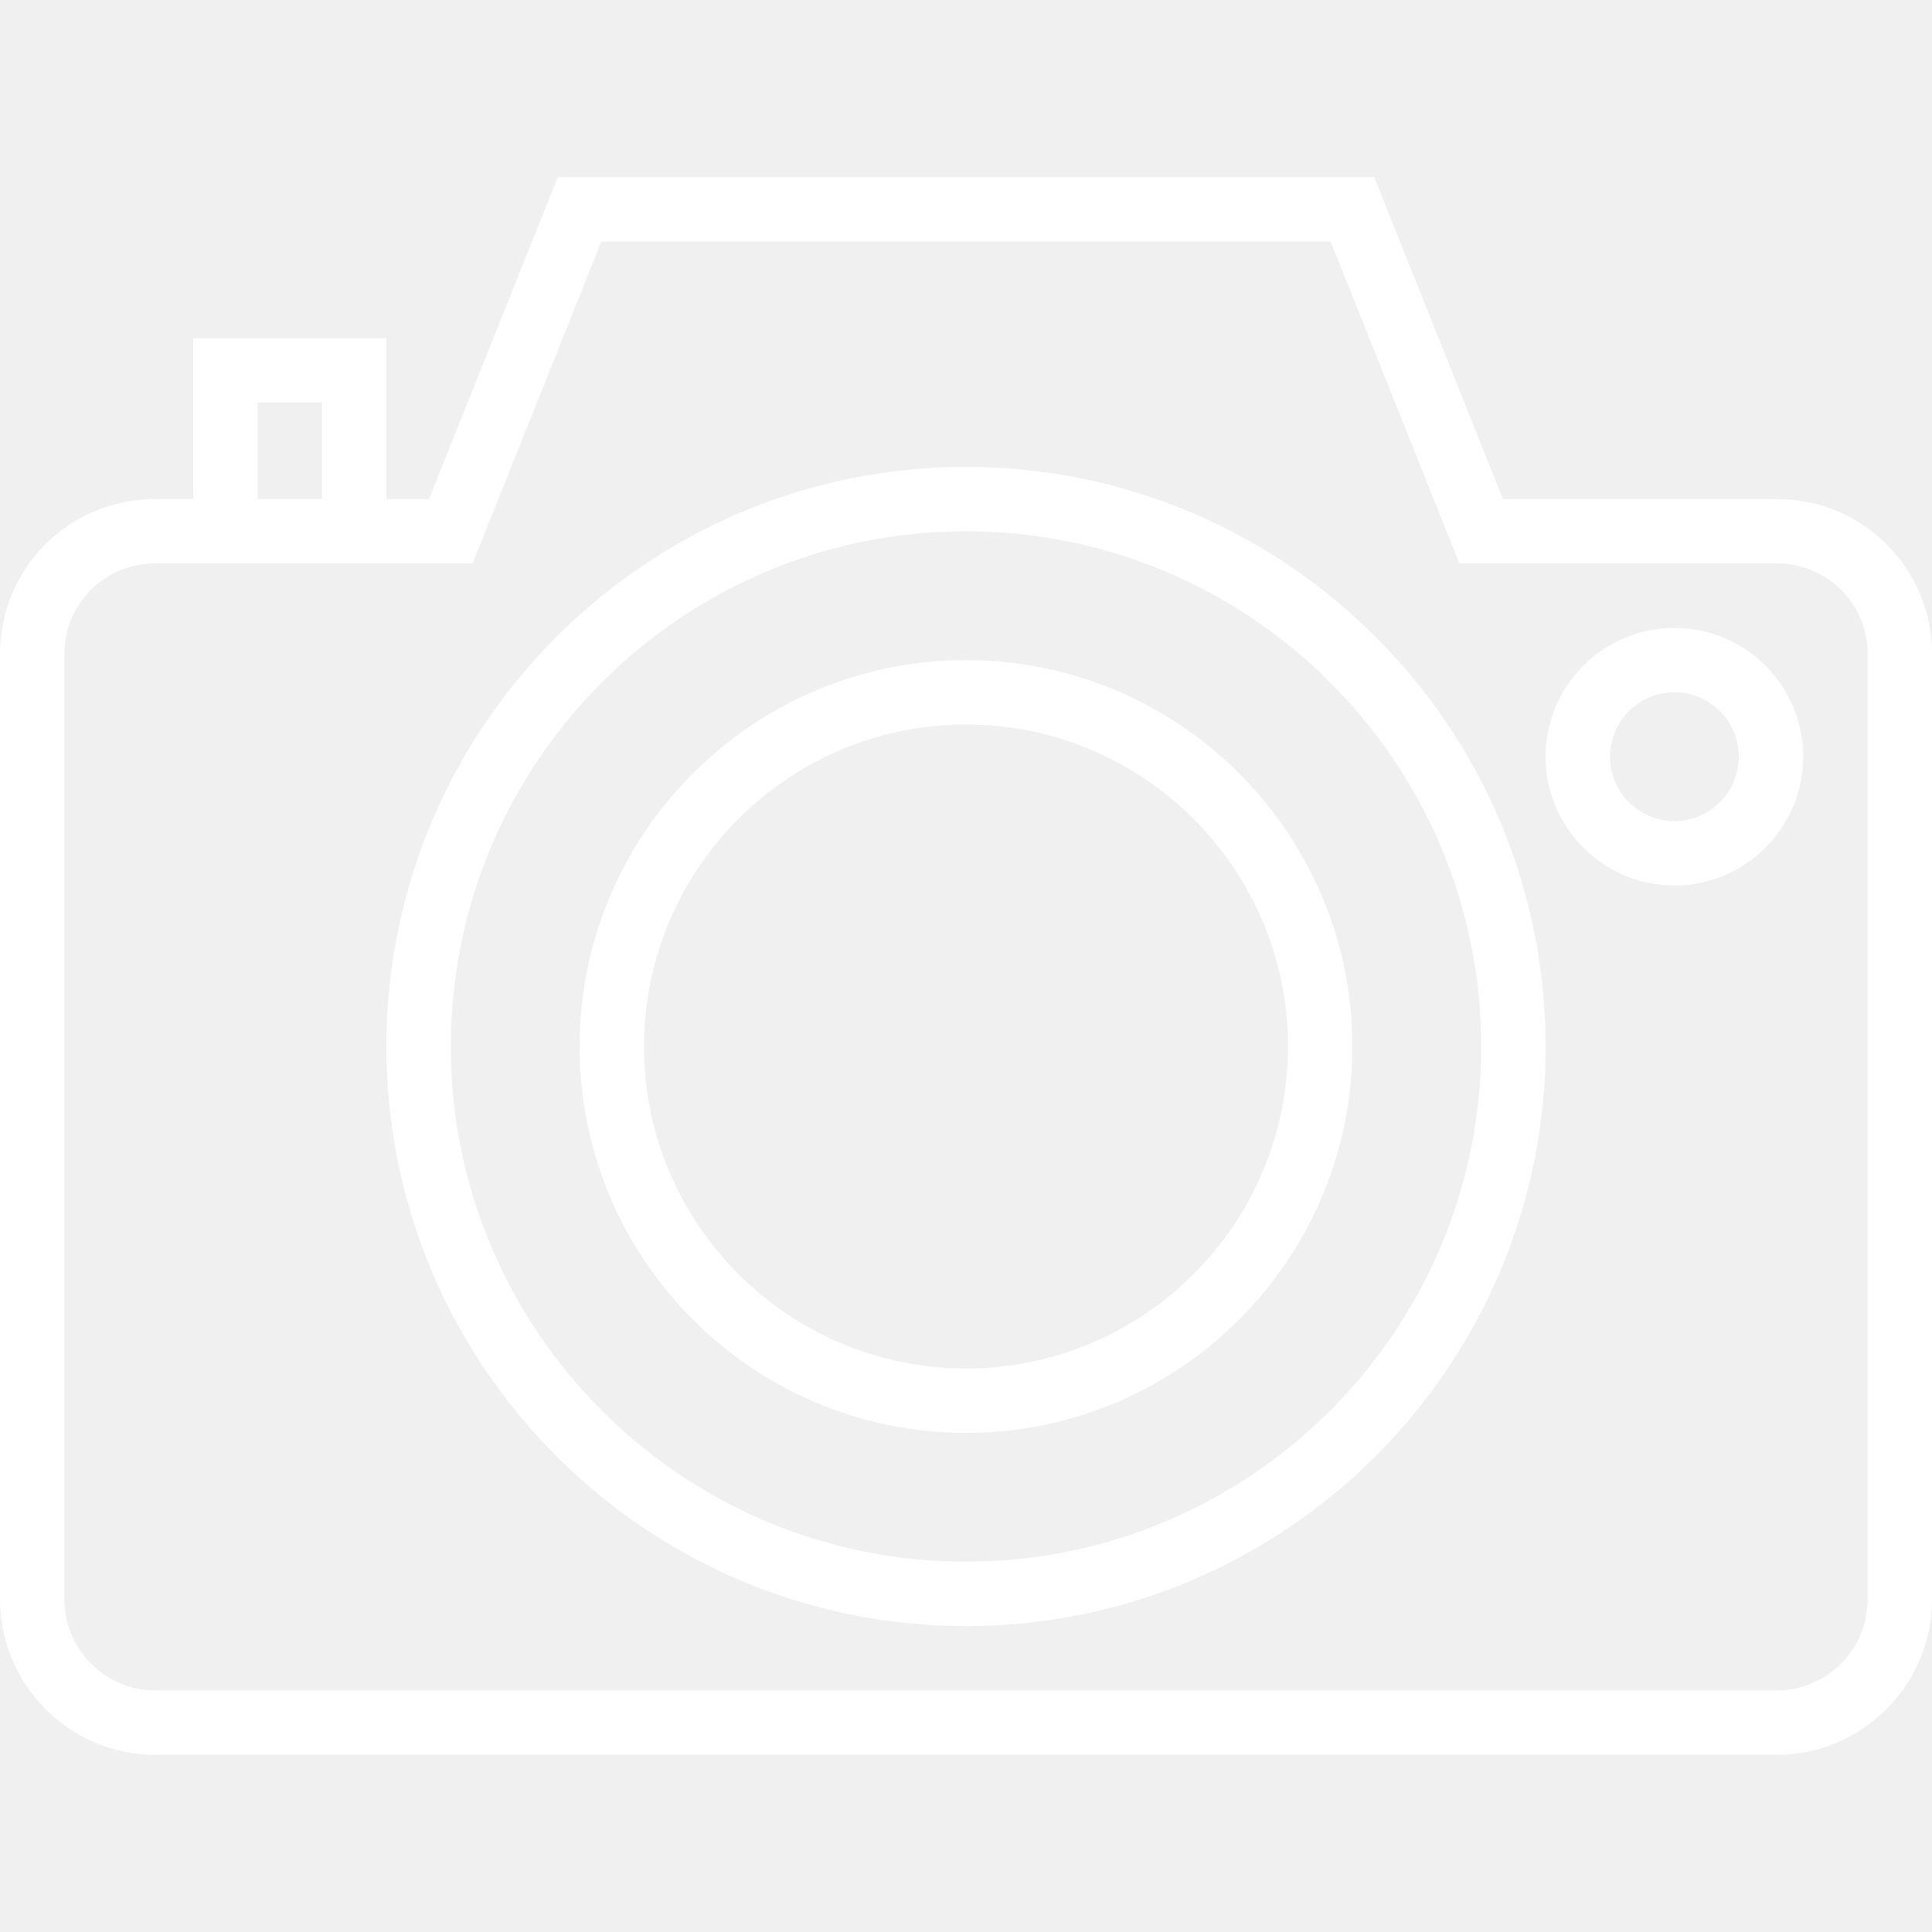
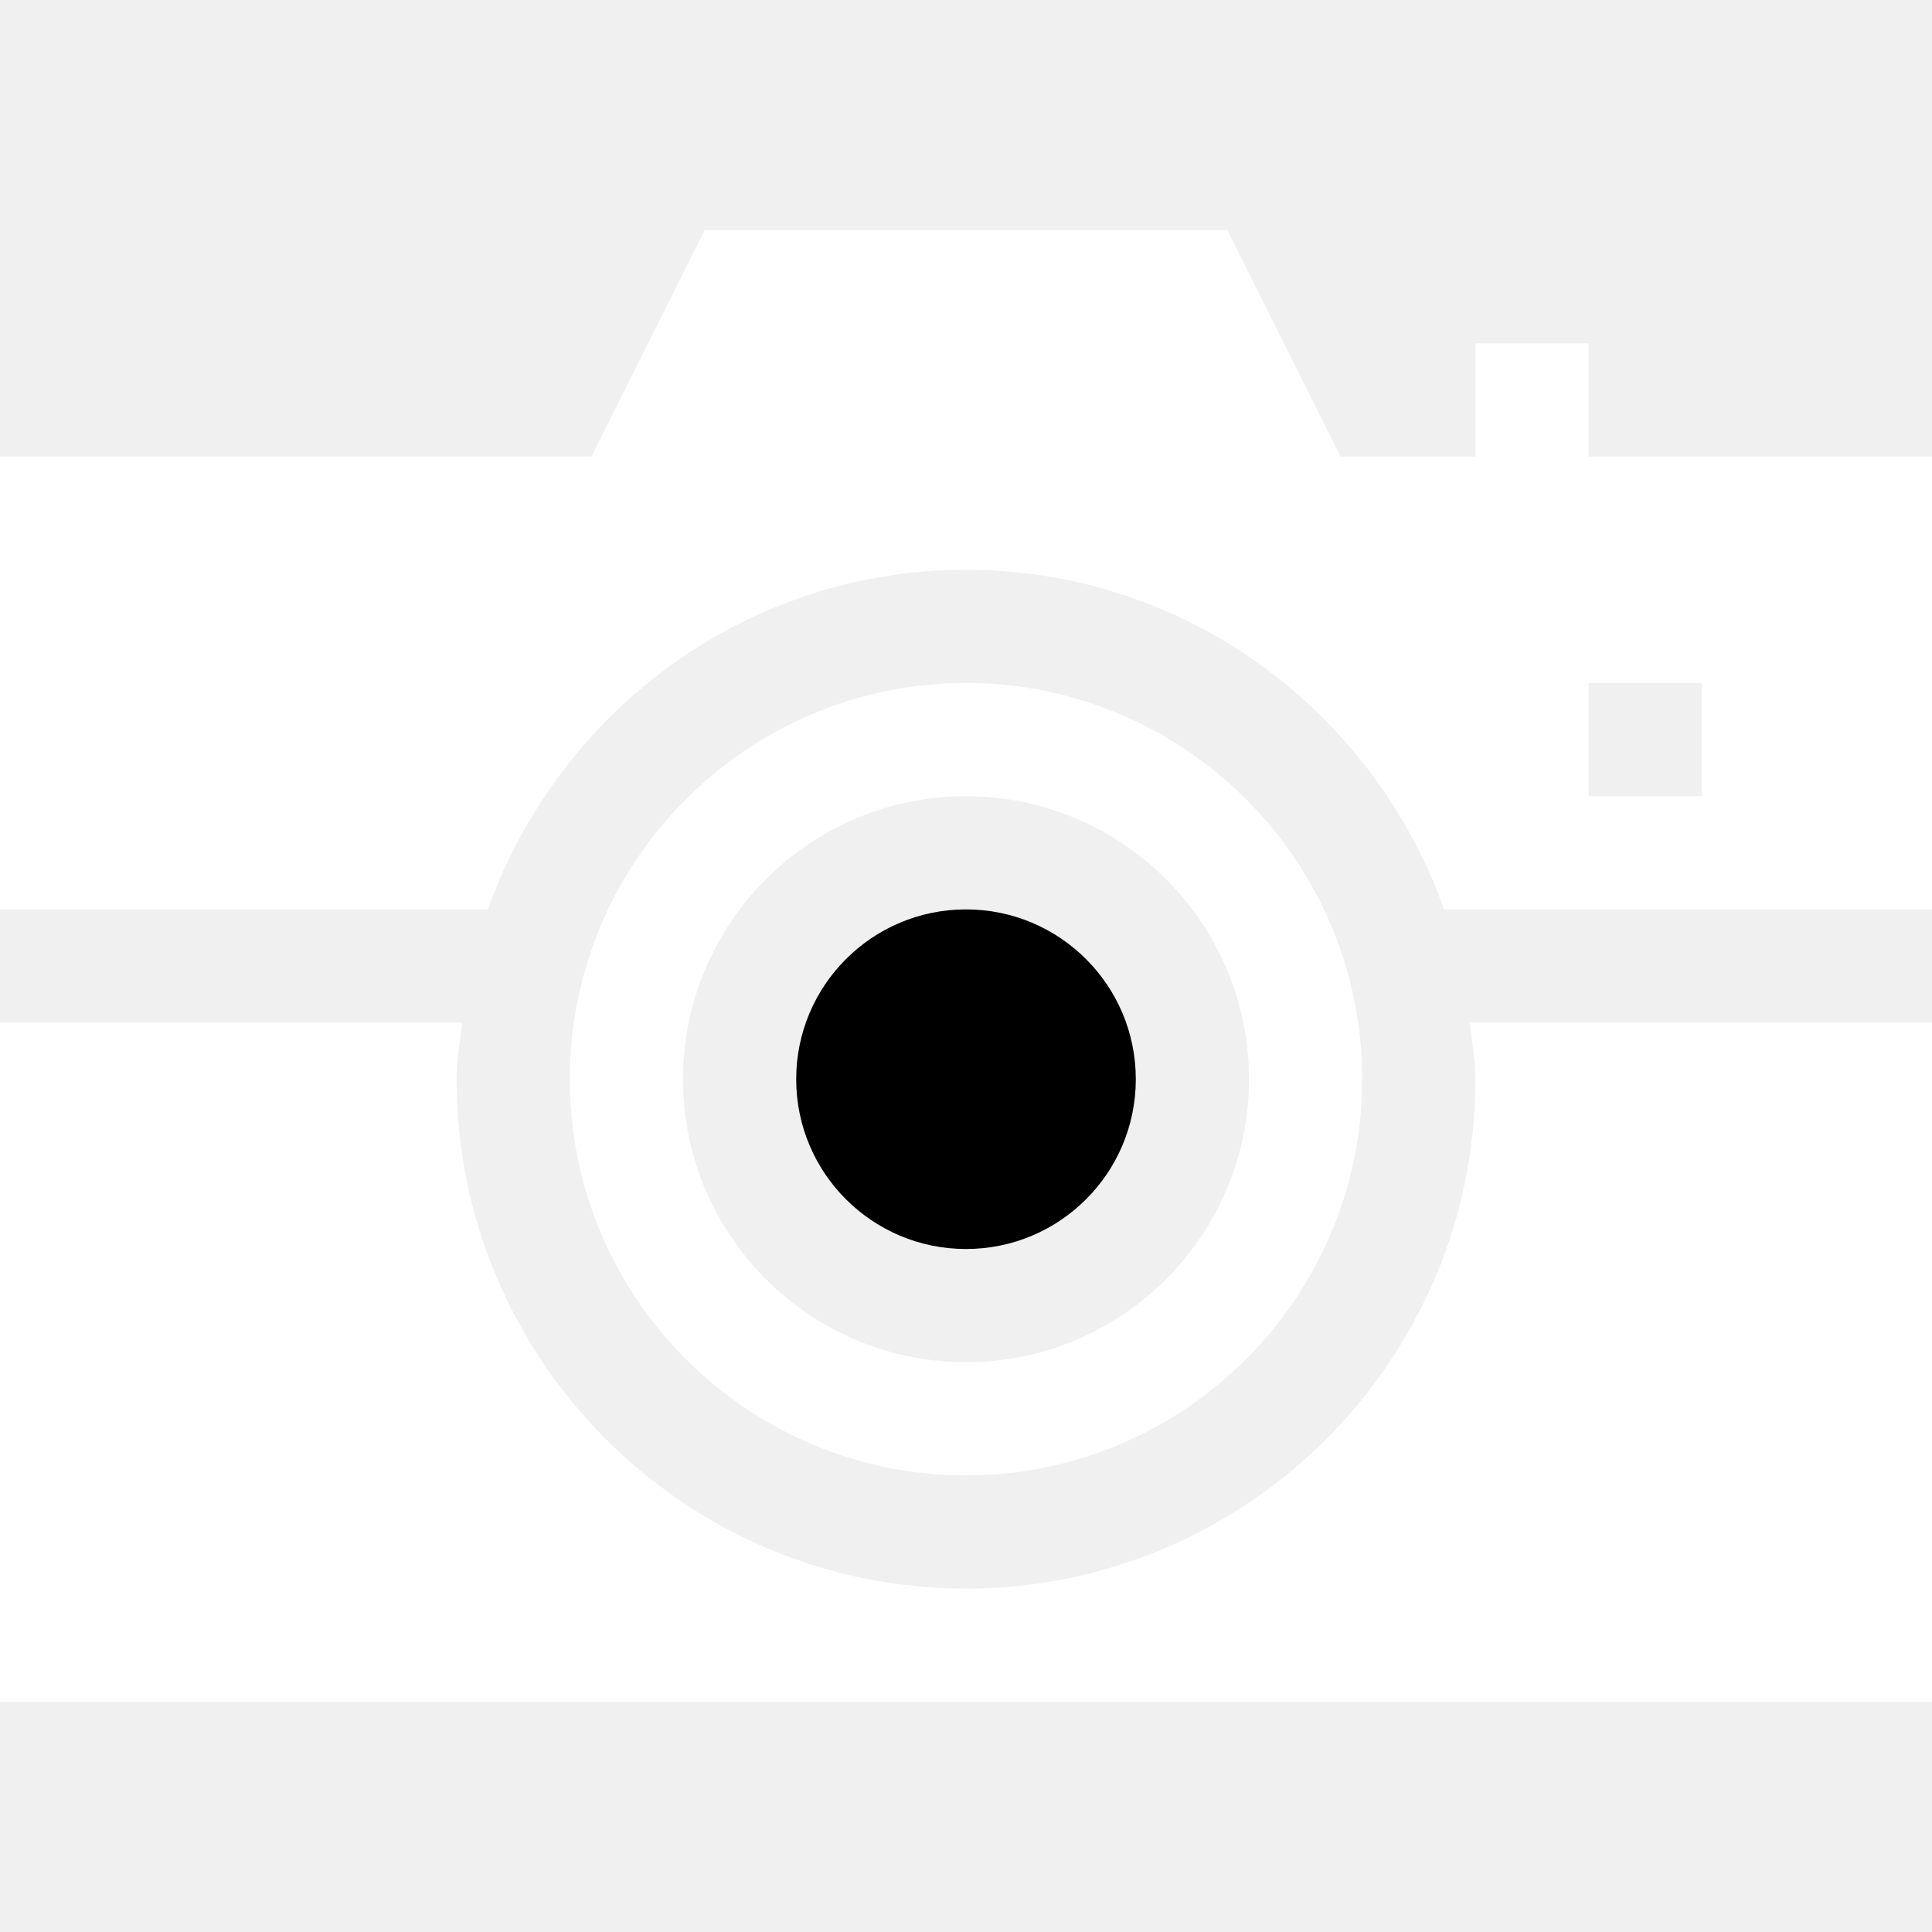
- <svg xmlns="http://www.w3.org/2000/svg" version="1.1" id="Capa_1" x="0px" y="0px" viewBox="0 0 60 60" style="enable-background:new 0 0 60 60;" xml:space="preserve">
+ <svg xmlns="http://www.w3.org/2000/svg" id="Capa_1" enable-background="new 0 0 512 512" height="512" viewBox="0 0 512 512" width="512">
  <g>
-     <path fill="#fff" d="M55.201,15.5h-8.524l-4-10H17.323l-4,10H12v-5H6v5H4.799C2.152,15.5,0,17.652,0,20.299v29.368   C0,52.332,2.168,54.5,4.833,54.5h50.334c2.665,0,4.833-2.168,4.833-4.833V20.299C60,17.652,57.848,15.5,55.201,15.5z M8,12.5h2v3H8   V12.5z M58,49.667c0,1.563-1.271,2.833-2.833,2.833H4.833C3.271,52.5,2,51.229,2,49.667V20.299C2,18.756,3.256,17.5,4.799,17.5H6h6   h2.677l4-10h22.646l4,10h9.878c1.543,0,2.799,1.256,2.799,2.799V49.667z" />
-     <path fill="#fff" d="M30,14.5c-9.925,0-18,8.075-18,18s8.075,18,18,18s18-8.075,18-18S39.925,14.5,30,14.5z M30,48.5c-8.822,0-16-7.178-16-16   s7.178-16,16-16s16,7.178,16,16S38.822,48.5,30,48.5z" />
-     <path fill="#fff" d="M30,20.5c-6.617,0-12,5.383-12,12s5.383,12,12,12s12-5.383,12-12S36.617,20.5,30,20.5z M30,42.5c-5.514,0-10-4.486-10-10   s4.486-10,10-10s10,4.486,10,10S35.514,42.5,30,42.5z" />
-     <path fill="#fff" d="M52,19.5c-2.206,0-4,1.794-4,4s1.794,4,4,4s4-1.794,4-4S54.206,19.5,52,19.5z M52,25.5c-1.103,0-2-0.897-2-2s0.897-2,2-2   s2,0.897,2,2S53.103,25.5,52,25.5z" />
+     <path fill="#fff" d="m421 91h-30v30h-35.728l-30-60h-138.544l-30 60h-156.728v120h129.293c18.636-52.266 68.119-90 126.707-90s108.071 37.734 126.707 90h129.293v-120h-91zm30 120h-30v-30h30z" />
+     <circle cx="256" cy="286" r="45" />
+     <path fill="#fff" d="m256 391c57.891 0 105-47.109 105-105s-47.109-105-105-105-105 47.109-105 105 47.109 105 105 105zm0-180c41.353 0 75 33.647 75 75s-33.647 75-75 75-75-33.647-75-75 33.647-75 75-75z" />
+     <path fill="#fff" d="m391 286c0 74.443-60.557 135-135 135s-135-60.557-135-135c0-5.136.954-10.01 1.516-15h-122.516v180h512v-180h-122.516c.562 4.99 1.516 9.864 1.516 15z" />
  </g>
</svg>
